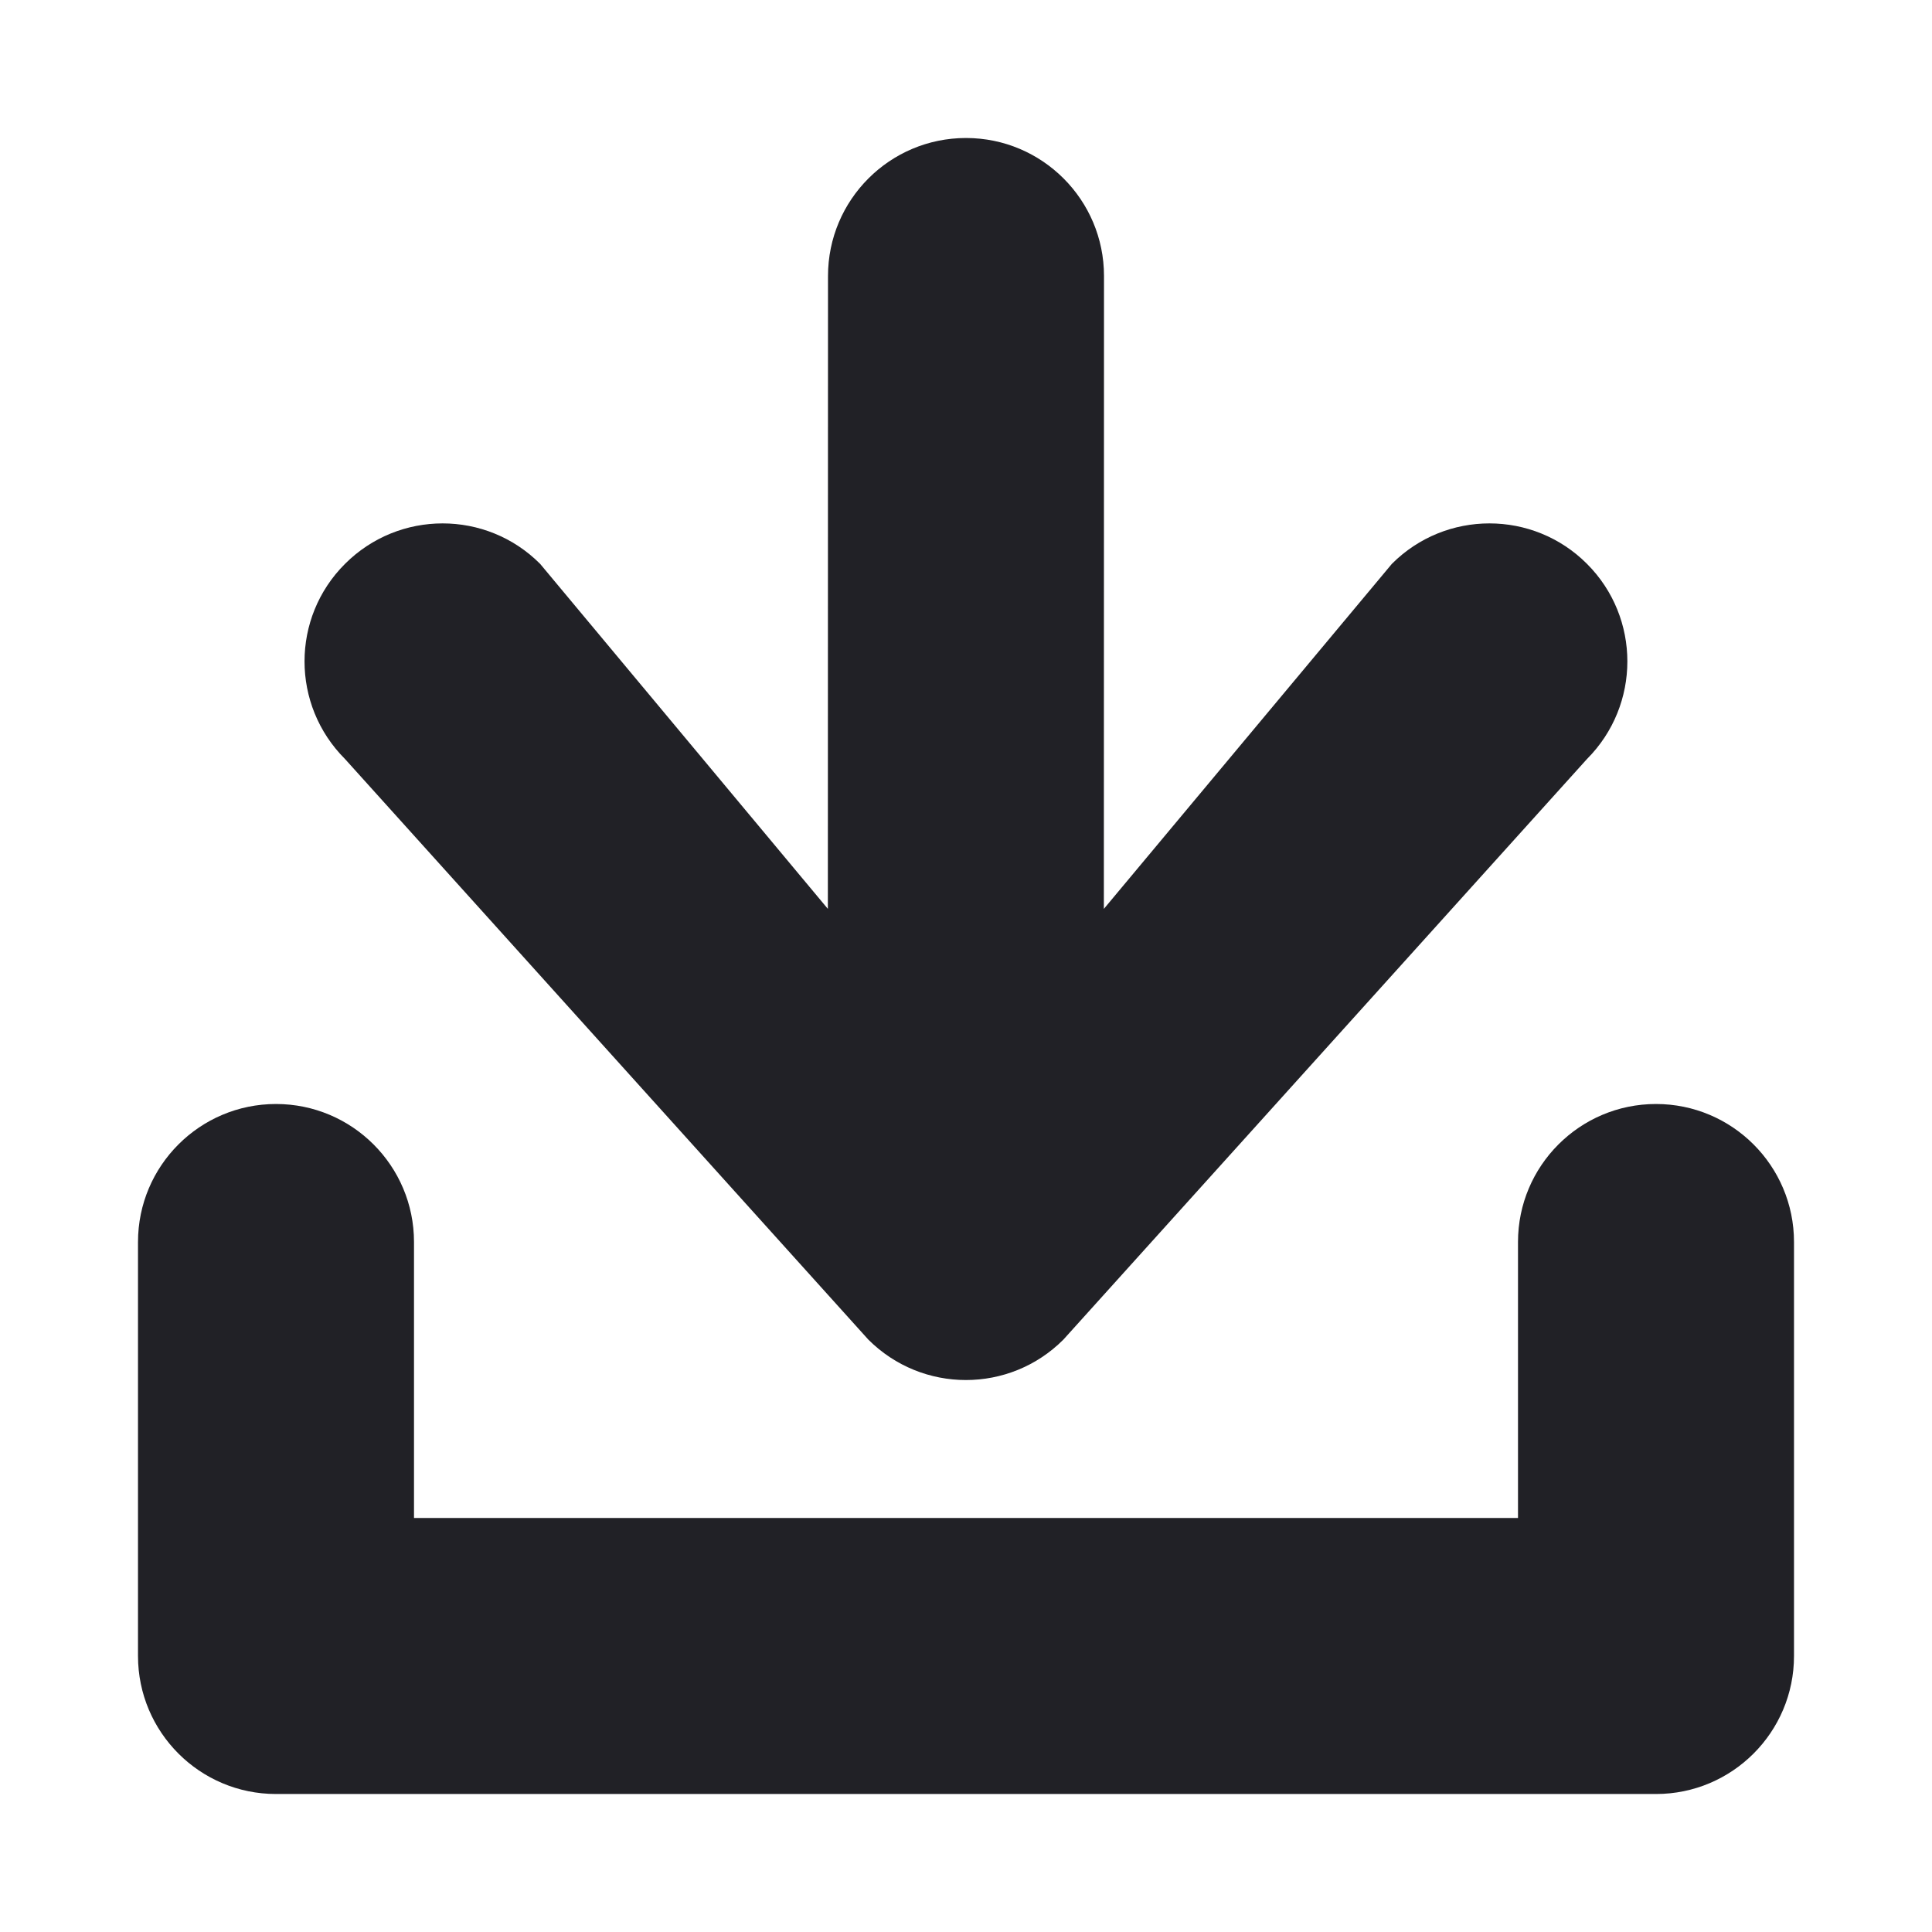
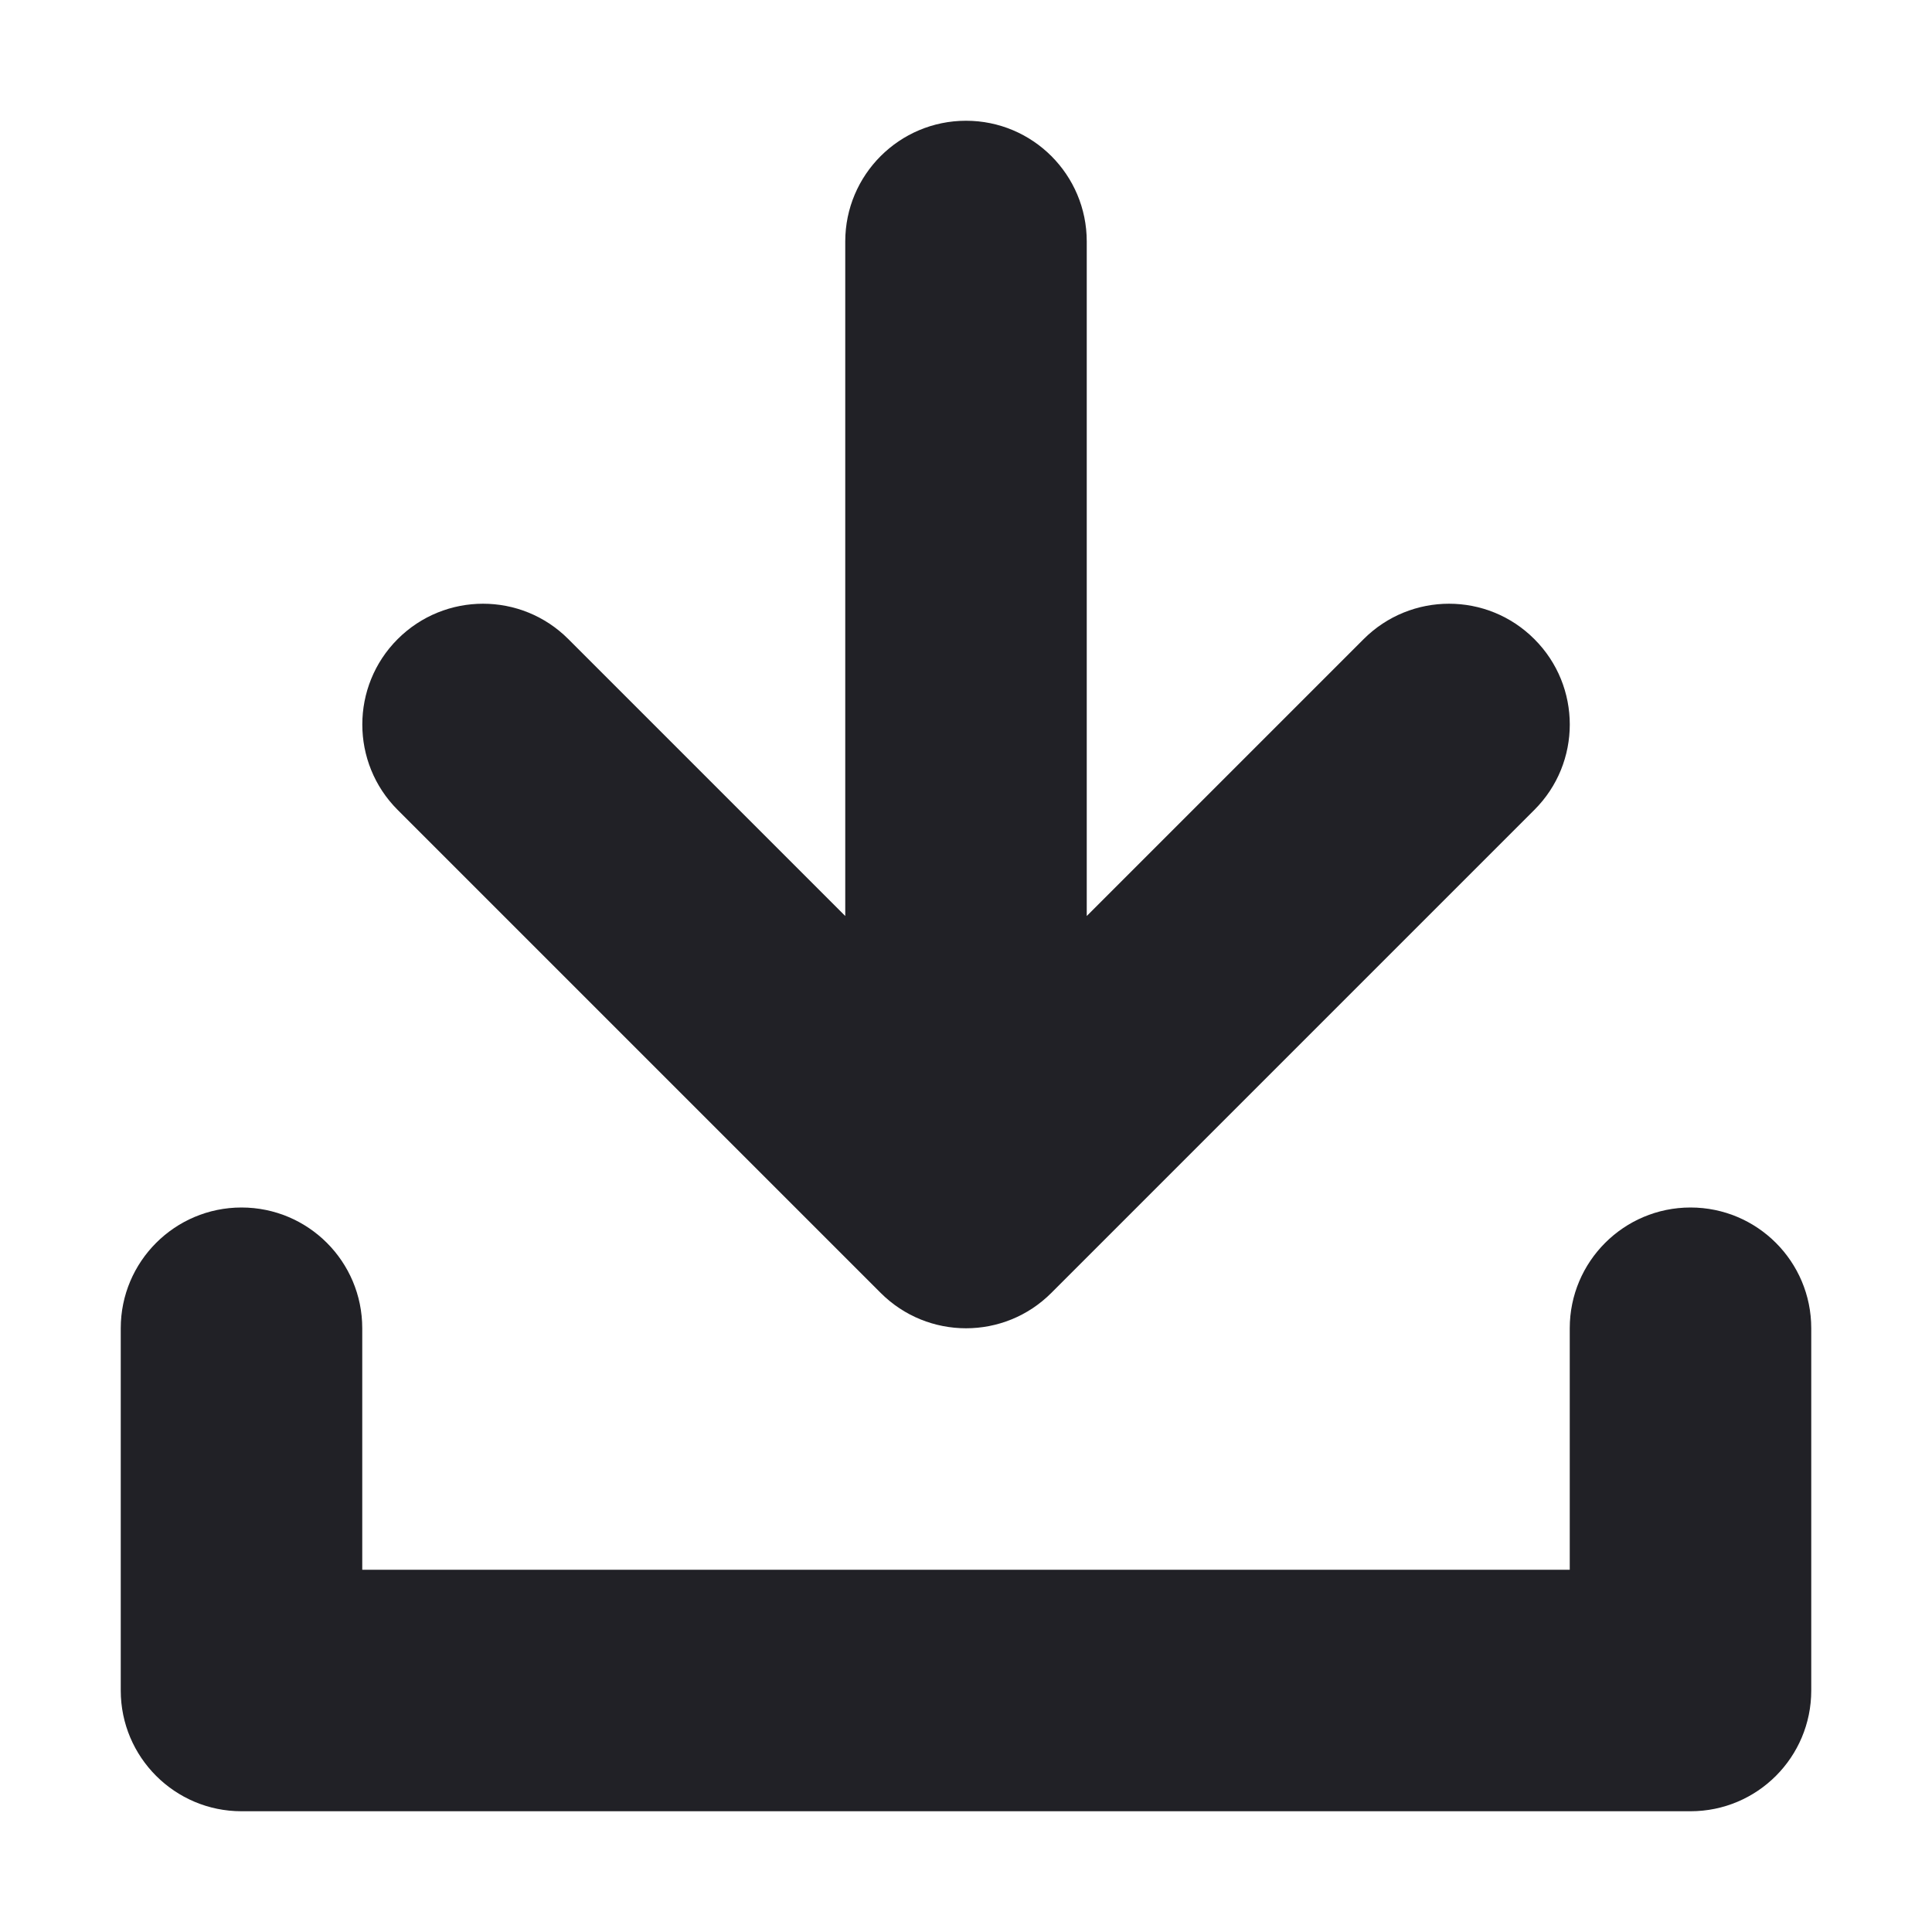
- <svg xmlns="http://www.w3.org/2000/svg" width="14" height="14" viewBox="0 0 14 14" fill="none">
-   <path d="M8 2C8 1.448 7.552 1 7 1C6.448 1 6 1.448 6 2L5.999 6.586L3.914 4.086C3.524 3.695 2.891 3.695 2.5 4.086C2.109 4.476 2.109 5.109 2.5 5.5L6.292 9.707C6.683 10.098 7.316 10.098 7.706 9.707L11.5 5.5C11.89 5.109 11.89 4.476 11.5 4.086C11.11 3.695 10.476 3.695 10.086 4.086L7.999 6.586L8 2Z" fill="#212126" />
-   <path d="M3 9C3 8.448 2.552 8 2 8C1.448 8 1 8.448 1 9V12C1 12.552 1.448 13 2 13H12C12.552 13 13 12.552 13 12V9C13 8.448 12.552 8 12 8C11.448 8 11 8.448 11 9V11H3V9Z" fill="#212126" />
+ <svg xmlns="http://www.w3.org/2000/svg" width="16" height="16" viewBox="0 0 16 16" fill="none">
+   <path d="M9 2C9 1.448 8.553 1 8 1C7.448 1 7 1.448 7 2V7.586L4.707 5.293C4.317 4.902 3.684 4.902 3.293 5.293C2.903 5.683 2.903 6.317 3.293 6.707L7.293 10.707C7.684 11.098 8.317 11.098 8.707 10.707L12.707 6.707C13.098 6.317 13.098 5.683 12.707 5.293C12.317 4.902 11.684 4.902 11.293 5.293L9 7.586V2Z" fill="#212126" />
+   <path d="M3 11C3 10.448 2.553 10 2 10C1.448 10 1 10.448 1 11V14C1 14.552 1.448 15 2 15H14C14.553 15 15 14.552 15 14V11C15 10.448 14.553 10 14 10C13.448 10 13 10.448 13 11V13H3V11Z" fill="#212126" />
</svg>
